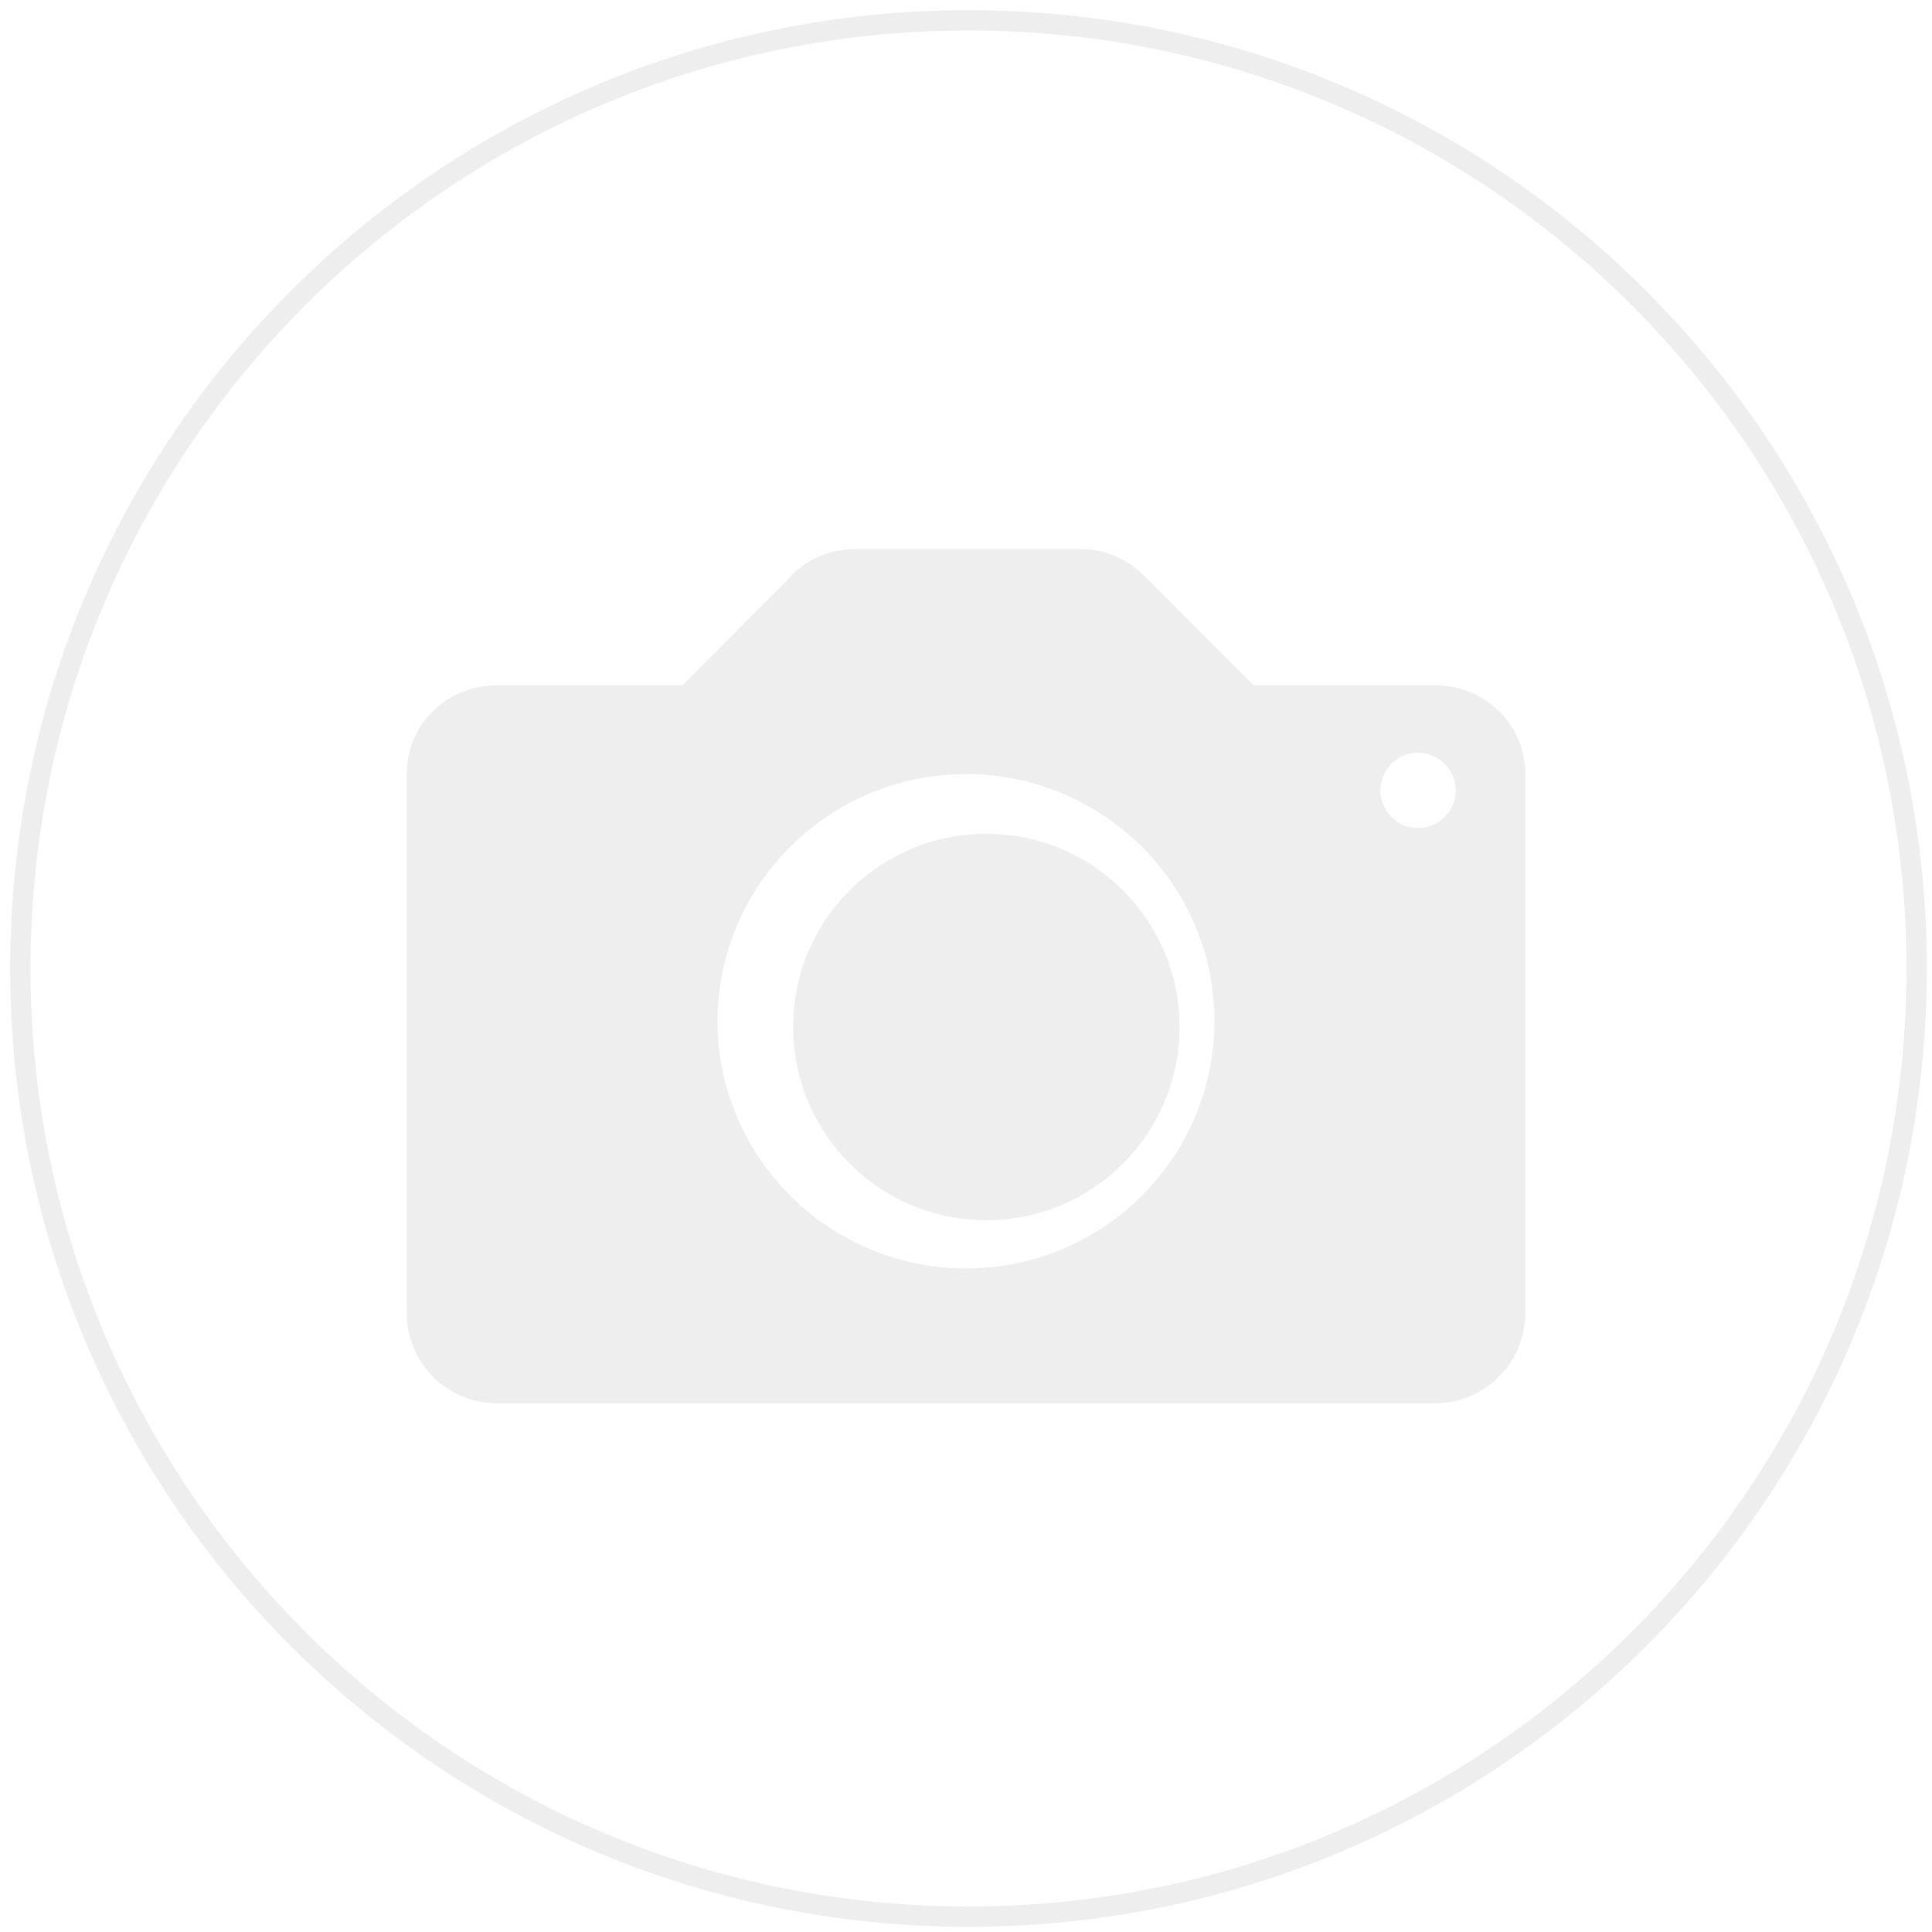
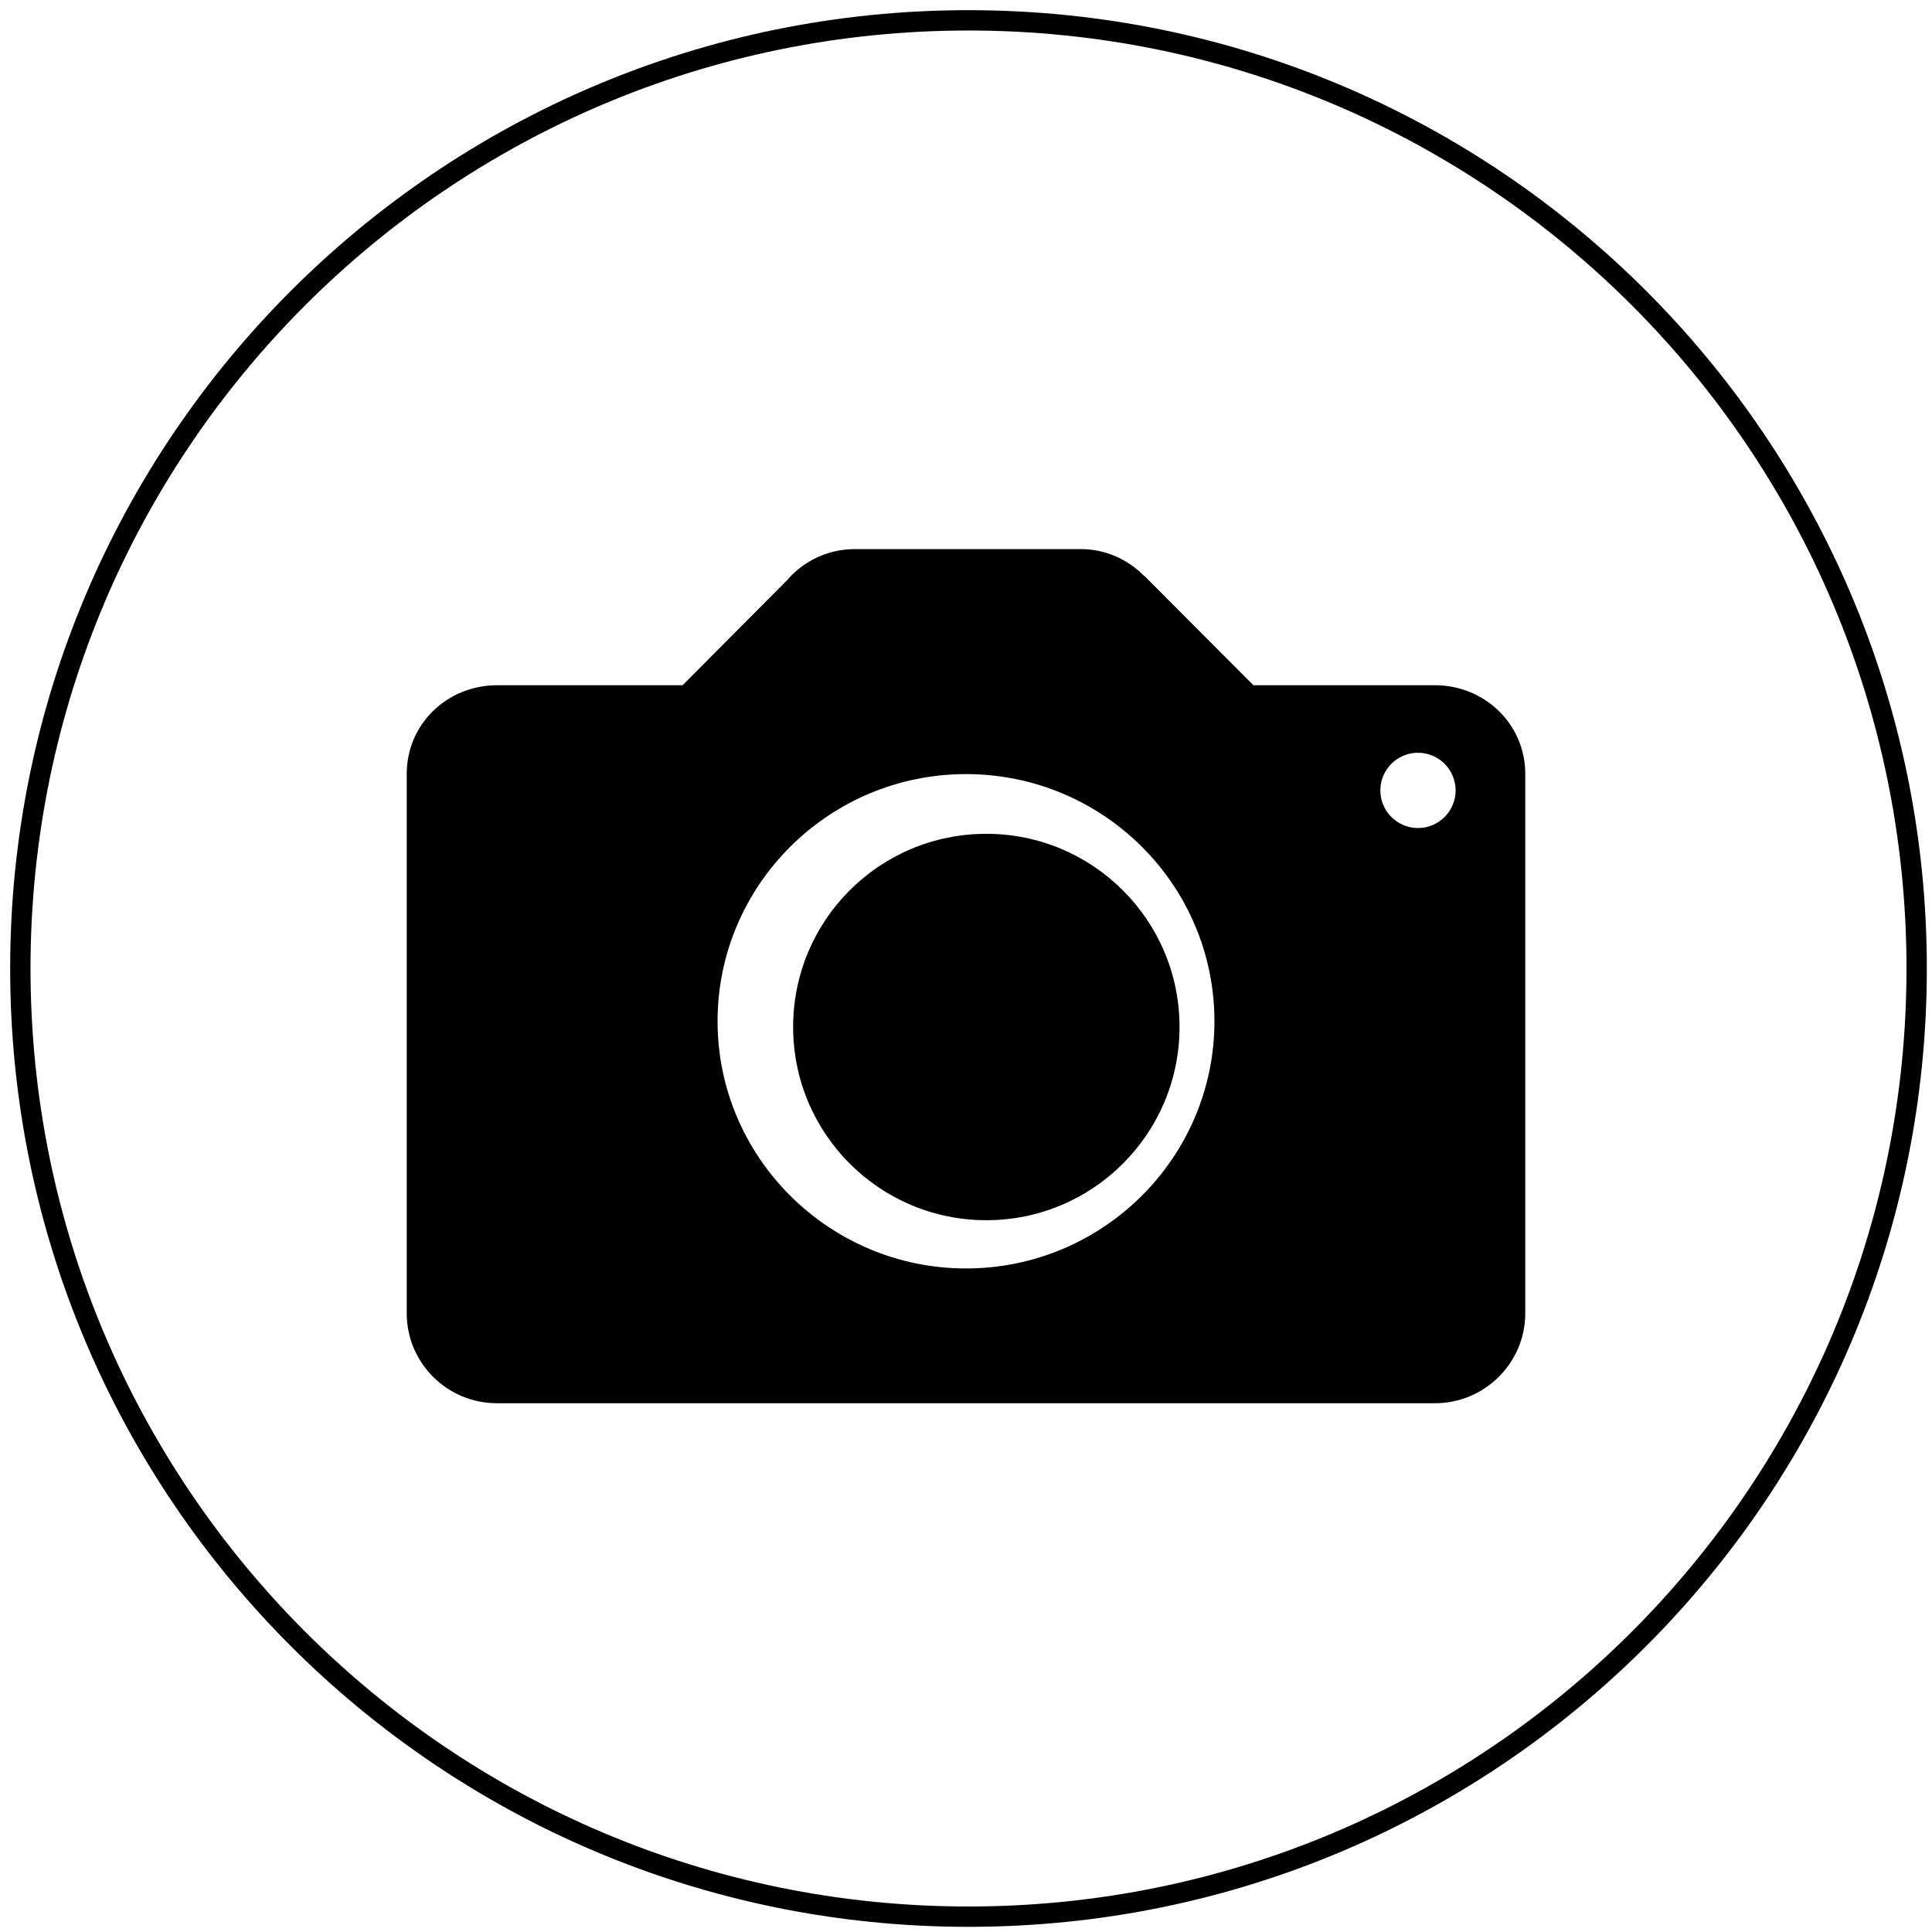
<svg xmlns="http://www.w3.org/2000/svg" width="95" height="95" viewBox="0 0 95 95" fill="none">
-   <path fill-rule="evenodd" clip-rule="evenodd" d="M70.558 33.694H61.633L56.292 28.339C56.292 28.339 56.266 28.312 56.252 28.312L56.226 28.286C55.433 27.499 54.362 27 53.145 27H42.04C40.744 27 39.594 27.551 38.787 28.431V28.444L33.565 33.694H24.442C21.983 33.694 20 35.61 20 38.051V64.577C20 67.018 21.983 69 24.442 69H70.558C73.004 69 75 67.018 75 64.577V38.051C75 35.61 73.004 33.694 70.558 33.694ZM47.5 62.372C40.77 62.372 35.284 56.912 35.284 50.218C35.284 43.511 40.77 38.064 47.5 38.064C54.243 38.064 59.716 43.511 59.716 50.218C59.716 56.912 54.243 62.372 47.5 62.372ZM67.874 38.865C67.874 39.889 68.707 40.716 69.725 40.716C70.743 40.716 71.576 39.889 71.576 38.865C71.576 37.841 70.743 37.014 69.725 37.014C68.707 37.014 67.874 37.841 67.874 38.865Z" fill="#EEEEEE" />
-   <path d="M48.5 41C43.246 41 39 45.248 39 50.5C39 55.739 43.246 60 48.5 60C53.74 60 58 55.752 58 50.5C58 45.248 53.74 41 48.5 41Z" fill="#EEEEEE" />
-   <path fill-rule="evenodd" clip-rule="evenodd" d="M47.623 94.246C73.372 94.246 94.246 73.372 94.246 47.623C94.246 21.874 73.372 1 47.623 1C21.874 1 1 21.874 1 47.623C1 73.372 21.874 94.246 47.623 94.246Z" stroke="#EEEEEE" />
+   <path fill-rule="evenodd" clip-rule="evenodd" d="M70.558 33.694H61.633L56.292 28.339C56.292 28.339 56.266 28.312 56.252 28.312L56.226 28.286C55.433 27.499 54.362 27 53.145 27H42.04C40.744 27 39.594 27.551 38.787 28.431V28.444L33.565 33.694H24.442C21.983 33.694 20 35.61 20 38.051V64.577C20 67.018 21.983 69 24.442 69H70.558C73.004 69 75 67.018 75 64.577V38.051C75 35.61 73.004 33.694 70.558 33.694ZM47.5 62.372C40.77 62.372 35.284 56.912 35.284 50.218C35.284 43.511 40.77 38.064 47.5 38.064C54.243 38.064 59.716 43.511 59.716 50.218C59.716 56.912 54.243 62.372 47.5 62.372ZM67.874 38.865C67.874 39.889 68.707 40.716 69.725 40.716C70.743 40.716 71.576 39.889 71.576 38.865C71.576 37.841 70.743 37.014 69.725 37.014C68.707 37.014 67.874 37.841 67.874 38.865Z" fill="currentColor" />
+   <path d="M48.5 41C43.246 41 39 45.248 39 50.5C39 55.739 43.246 60 48.5 60C53.74 60 58 55.752 58 50.5C58 45.248 53.74 41 48.5 41Z" fill="currentColor" />
+   <path fill-rule="evenodd" clip-rule="evenodd" d="M47.623 94.246C73.372 94.246 94.246 73.372 94.246 47.623C94.246 21.874 73.372 1 47.623 1C21.874 1 1 21.874 1 47.623C1 73.372 21.874 94.246 47.623 94.246Z" stroke="currentColor" />
</svg>
